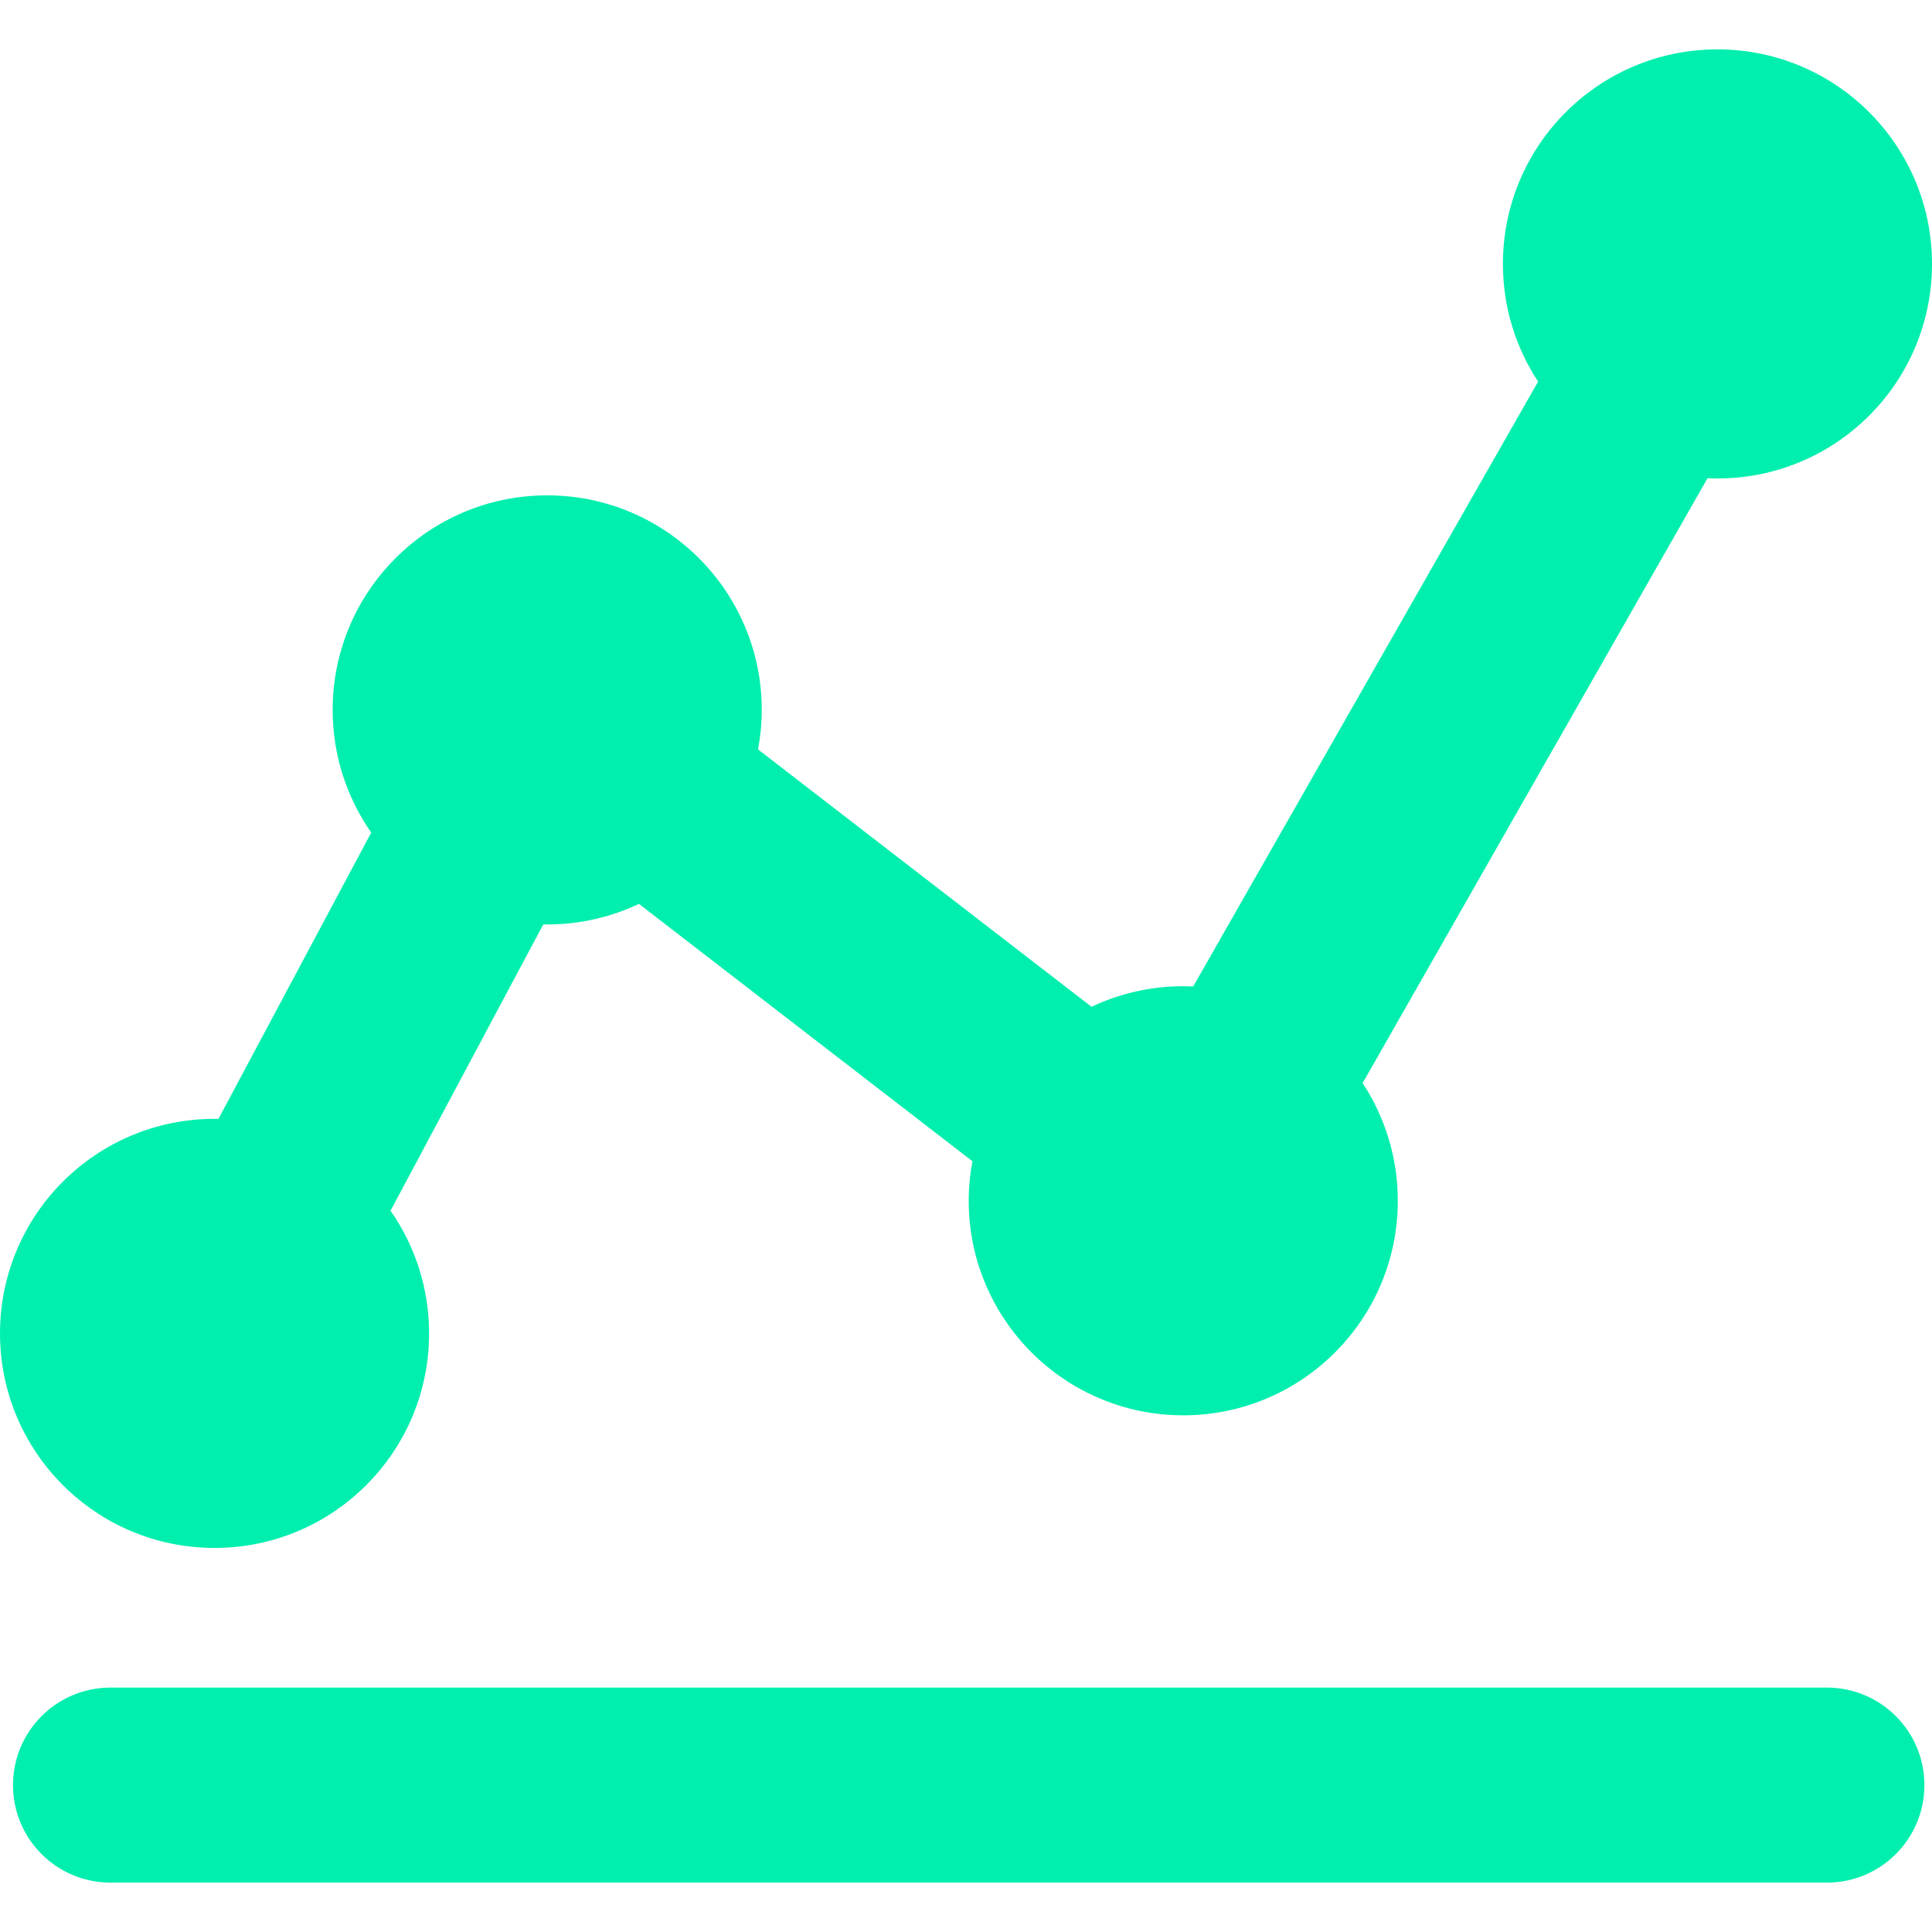
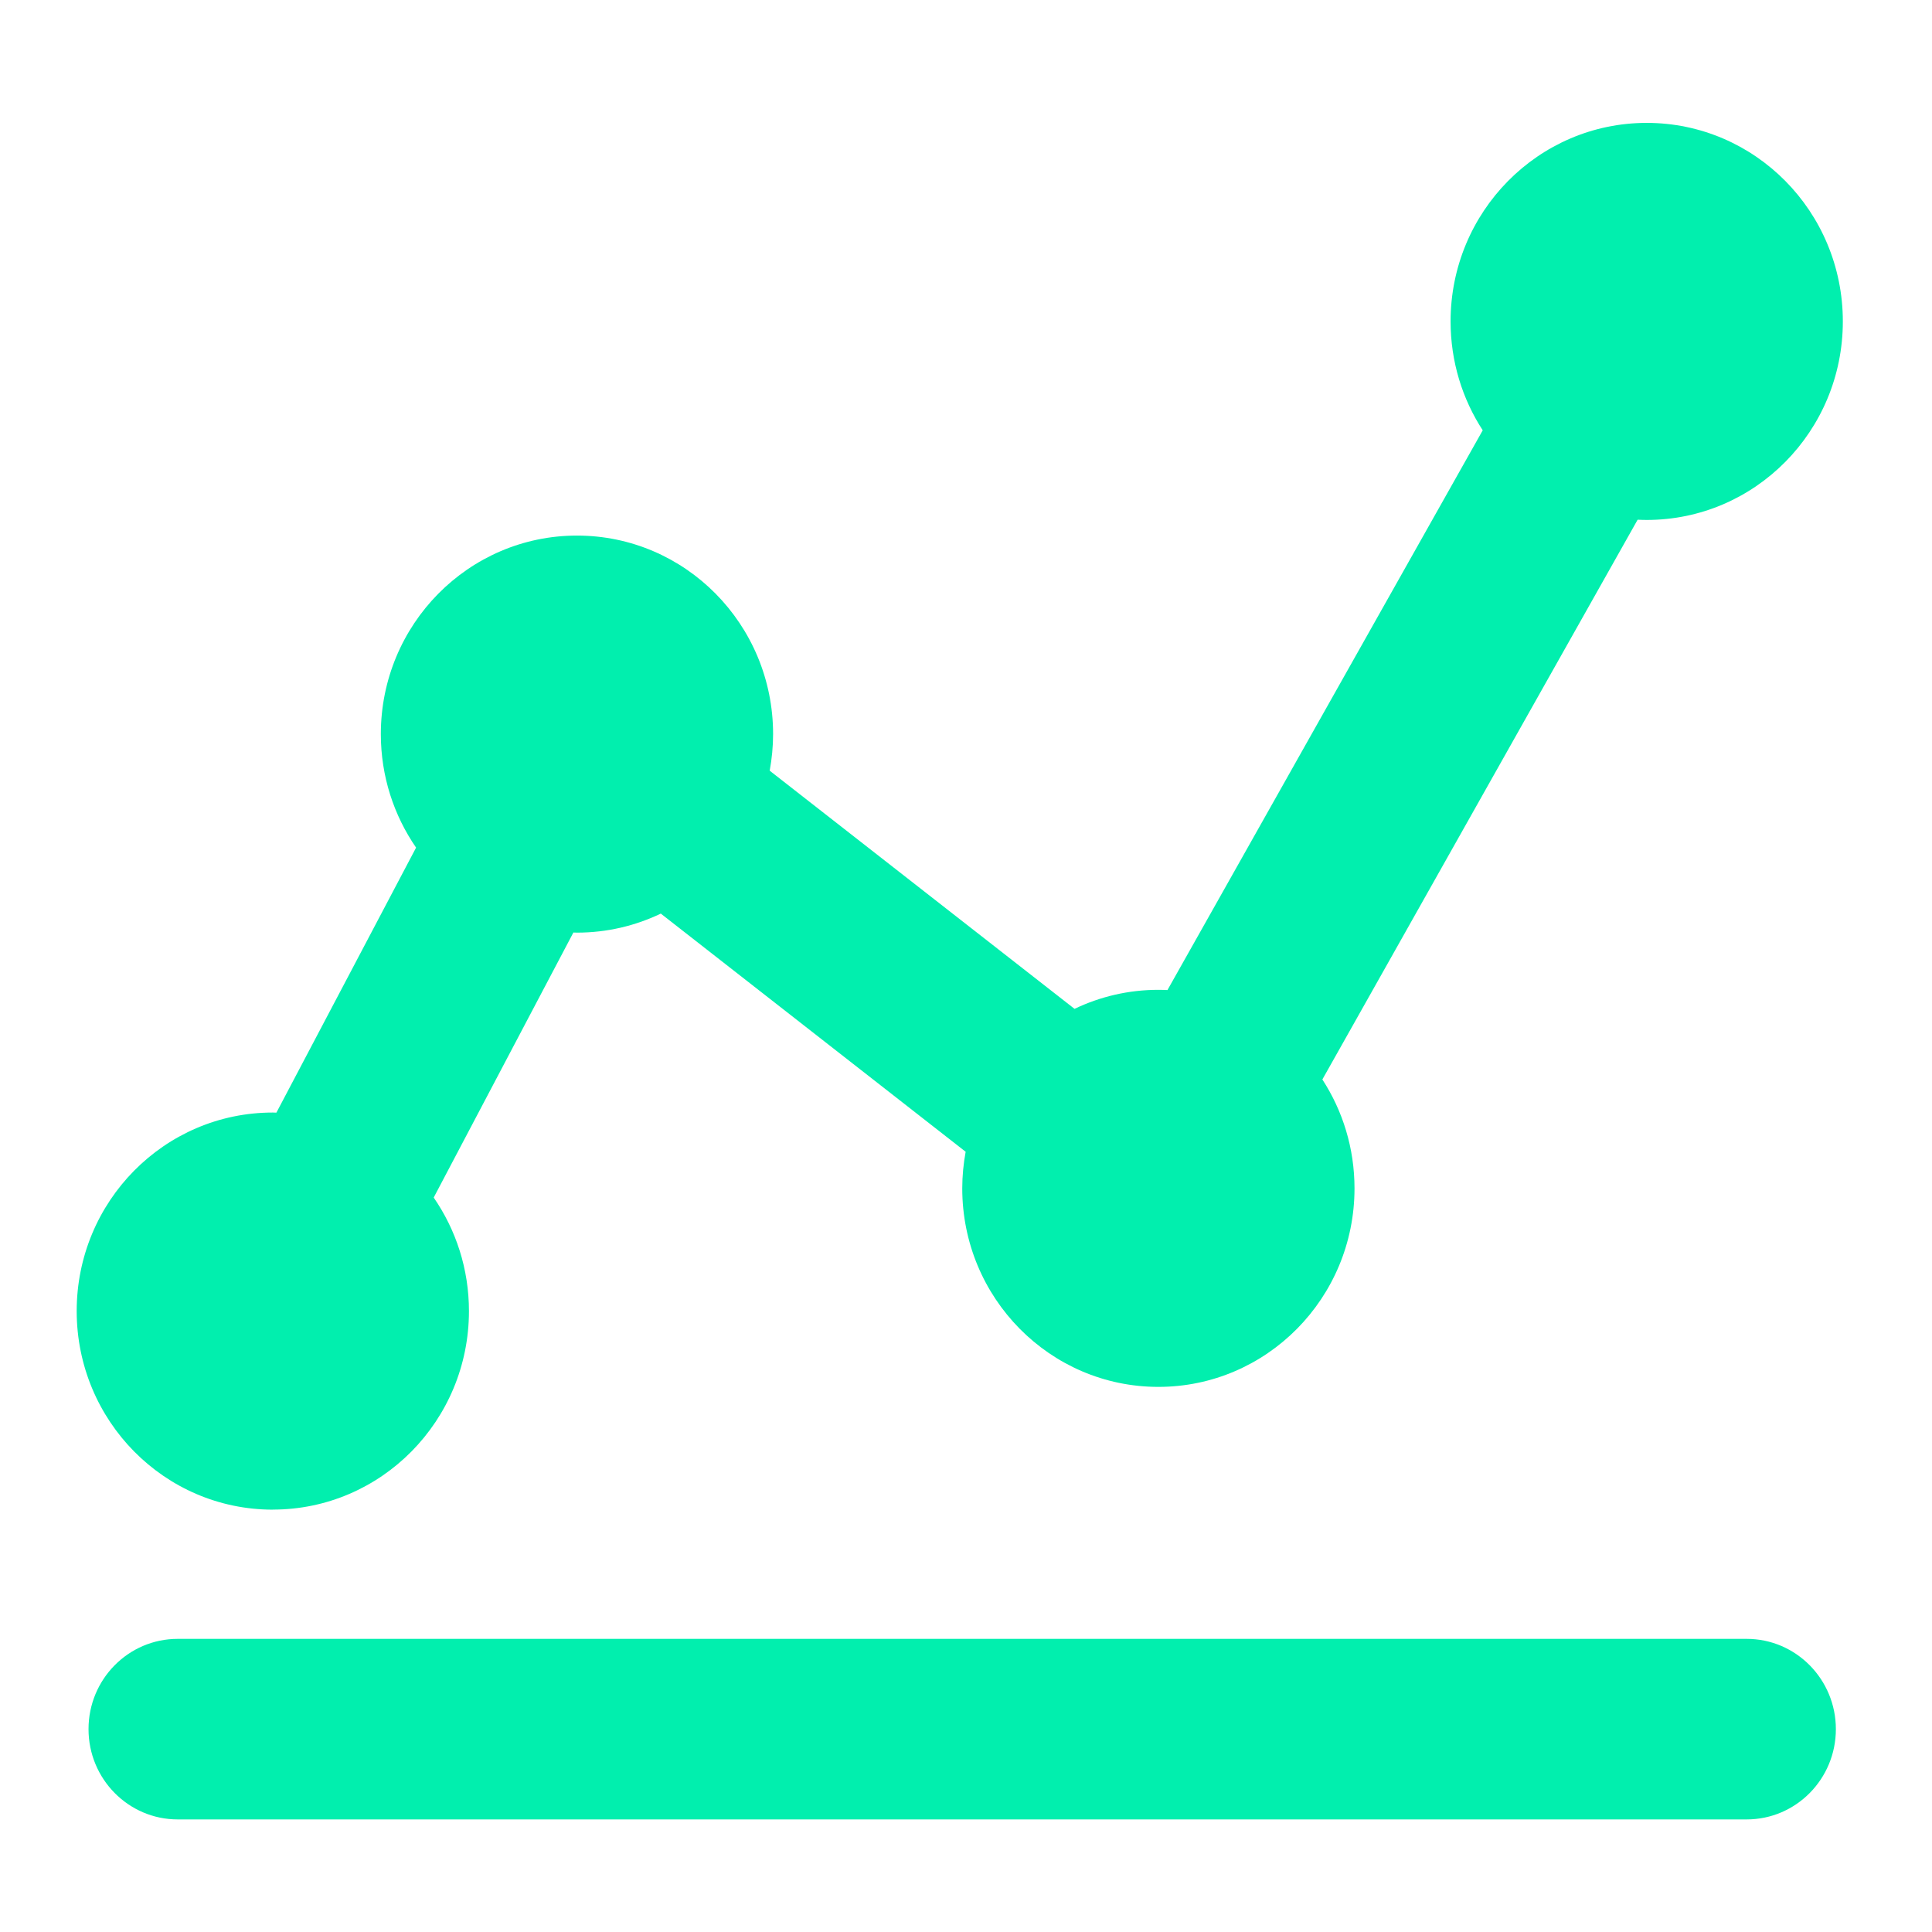
- <svg xmlns="http://www.w3.org/2000/svg" fill="#01EFAE" height="800px" width="800px" version="1.1" id="Capa_1" viewBox="0 0 297.167 297.167" xml:space="preserve">
+ <svg xmlns="http://www.w3.org/2000/svg" width="33" height="33" xml:space="preserve" version="1.1" fill="#01EFAE">
  <g>
-     <path d="M281,259.573H17c-8.284,0-15,6.716-15,15c0,8.284,6.716,15,15,15h264c8.284,0,15-6.716,15-15   C296,266.289,289.284,259.573,281,259.573z" />
-     <path d="M33,238.094c18.225,0,33-14.775,33-33c0-7.018-2.197-13.519-5.932-18.867l23.502-44.049c0.2,0.004,0.397,0.015,0.598,0.015   c5.049,0,9.83-1.138,14.109-3.165l51.293,39.584c-0.367,1.972-0.569,4.002-0.569,6.081c0,18.225,14.775,33,33,33   c18.225,0,33-14.775,33-33c0-6.686-1.994-12.903-5.412-18.101l53.051-93.037c0.507,0.023,1.016,0.039,1.528,0.039   c18.225,0,33-14.775,33-33s-14.775-33-33-33s-33,14.775-33,33c0,6.686,1.994,12.903,5.412,18.101l-53.051,93.036   c-0.507-0.023-1.015-0.039-1.528-0.039c-5.049,0-9.83,1.138-14.109,3.164l-51.293-39.584c0.368-1.972,0.569-4.002,0.569-6.08   c0-18.225-14.775-33-33-33c-18.225,0-33,14.775-33,33c0,7.018,2.197,13.519,5.932,18.867l-23.502,44.049   c-0.2-0.004-0.397-0.015-0.597-0.015c-18.225,0-33,14.775-33,33C0,223.319,14.775,238.094,33,238.094z" />
+     <g stroke="null" id="svg_1">
+       <path stroke="null" id="svg_2" d="m29.835,27.993l-26.8,0c-0.841,0 -1.523,0.69 -1.523,1.542c0,0.851 0.682,1.542 1.523,1.542l26.8,0c0.841,0 1.523,-0.69 1.523,-1.542c0,-0.851 -0.682,-1.542 -1.523,-1.542z" />
+       <path stroke="null" id="svg_3" d="m4.66,25.785c1.85,0 3.35,-1.518 3.35,-3.391c0,-0.721 -0.223,-1.389 -0.602,-1.939l2.386,-4.527c0.02,0 0.04,0.002 0.061,0.002c0.513,0 0.998,-0.117 1.432,-0.325l5.207,4.068c-0.037,0.203 -0.058,0.411 -0.058,0.625c0,1.873 1.5,3.391 3.35,3.391c1.85,0 3.35,-1.518 3.35,-3.391c0,-0.687 -0.202,-1.326 -0.549,-1.86l5.385,-9.561c0.051,0.002 0.103,0.004 0.155,0.004c1.85,0 3.35,-1.518 3.35,-3.391s-1.5,-3.391 -3.35,-3.391s-3.35,1.518 -3.35,3.391c0,0.687 0.202,1.326 0.549,1.86l-5.385,9.561c-0.051,-0.002 -0.103,-0.004 -0.155,-0.004c-0.513,0 -0.998,0.117 -1.432,0.325l-5.207,-4.068c0.037,-0.203 0.058,-0.411 0.058,-0.625c0,-1.873 -1.5,-3.391 -3.35,-3.391c-1.85,0 -3.35,1.518 -3.35,3.391c0,0.721 0.223,1.389 0.602,1.939l-2.386,4.527c-0.02,-0 -0.04,-0.002 -0.061,-0.002c-1.85,0 -3.35,1.518 -3.35,3.391c-0,1.873 1.5,3.392 3.35,3.392z" />
+     </g>
  </g>
</svg>
